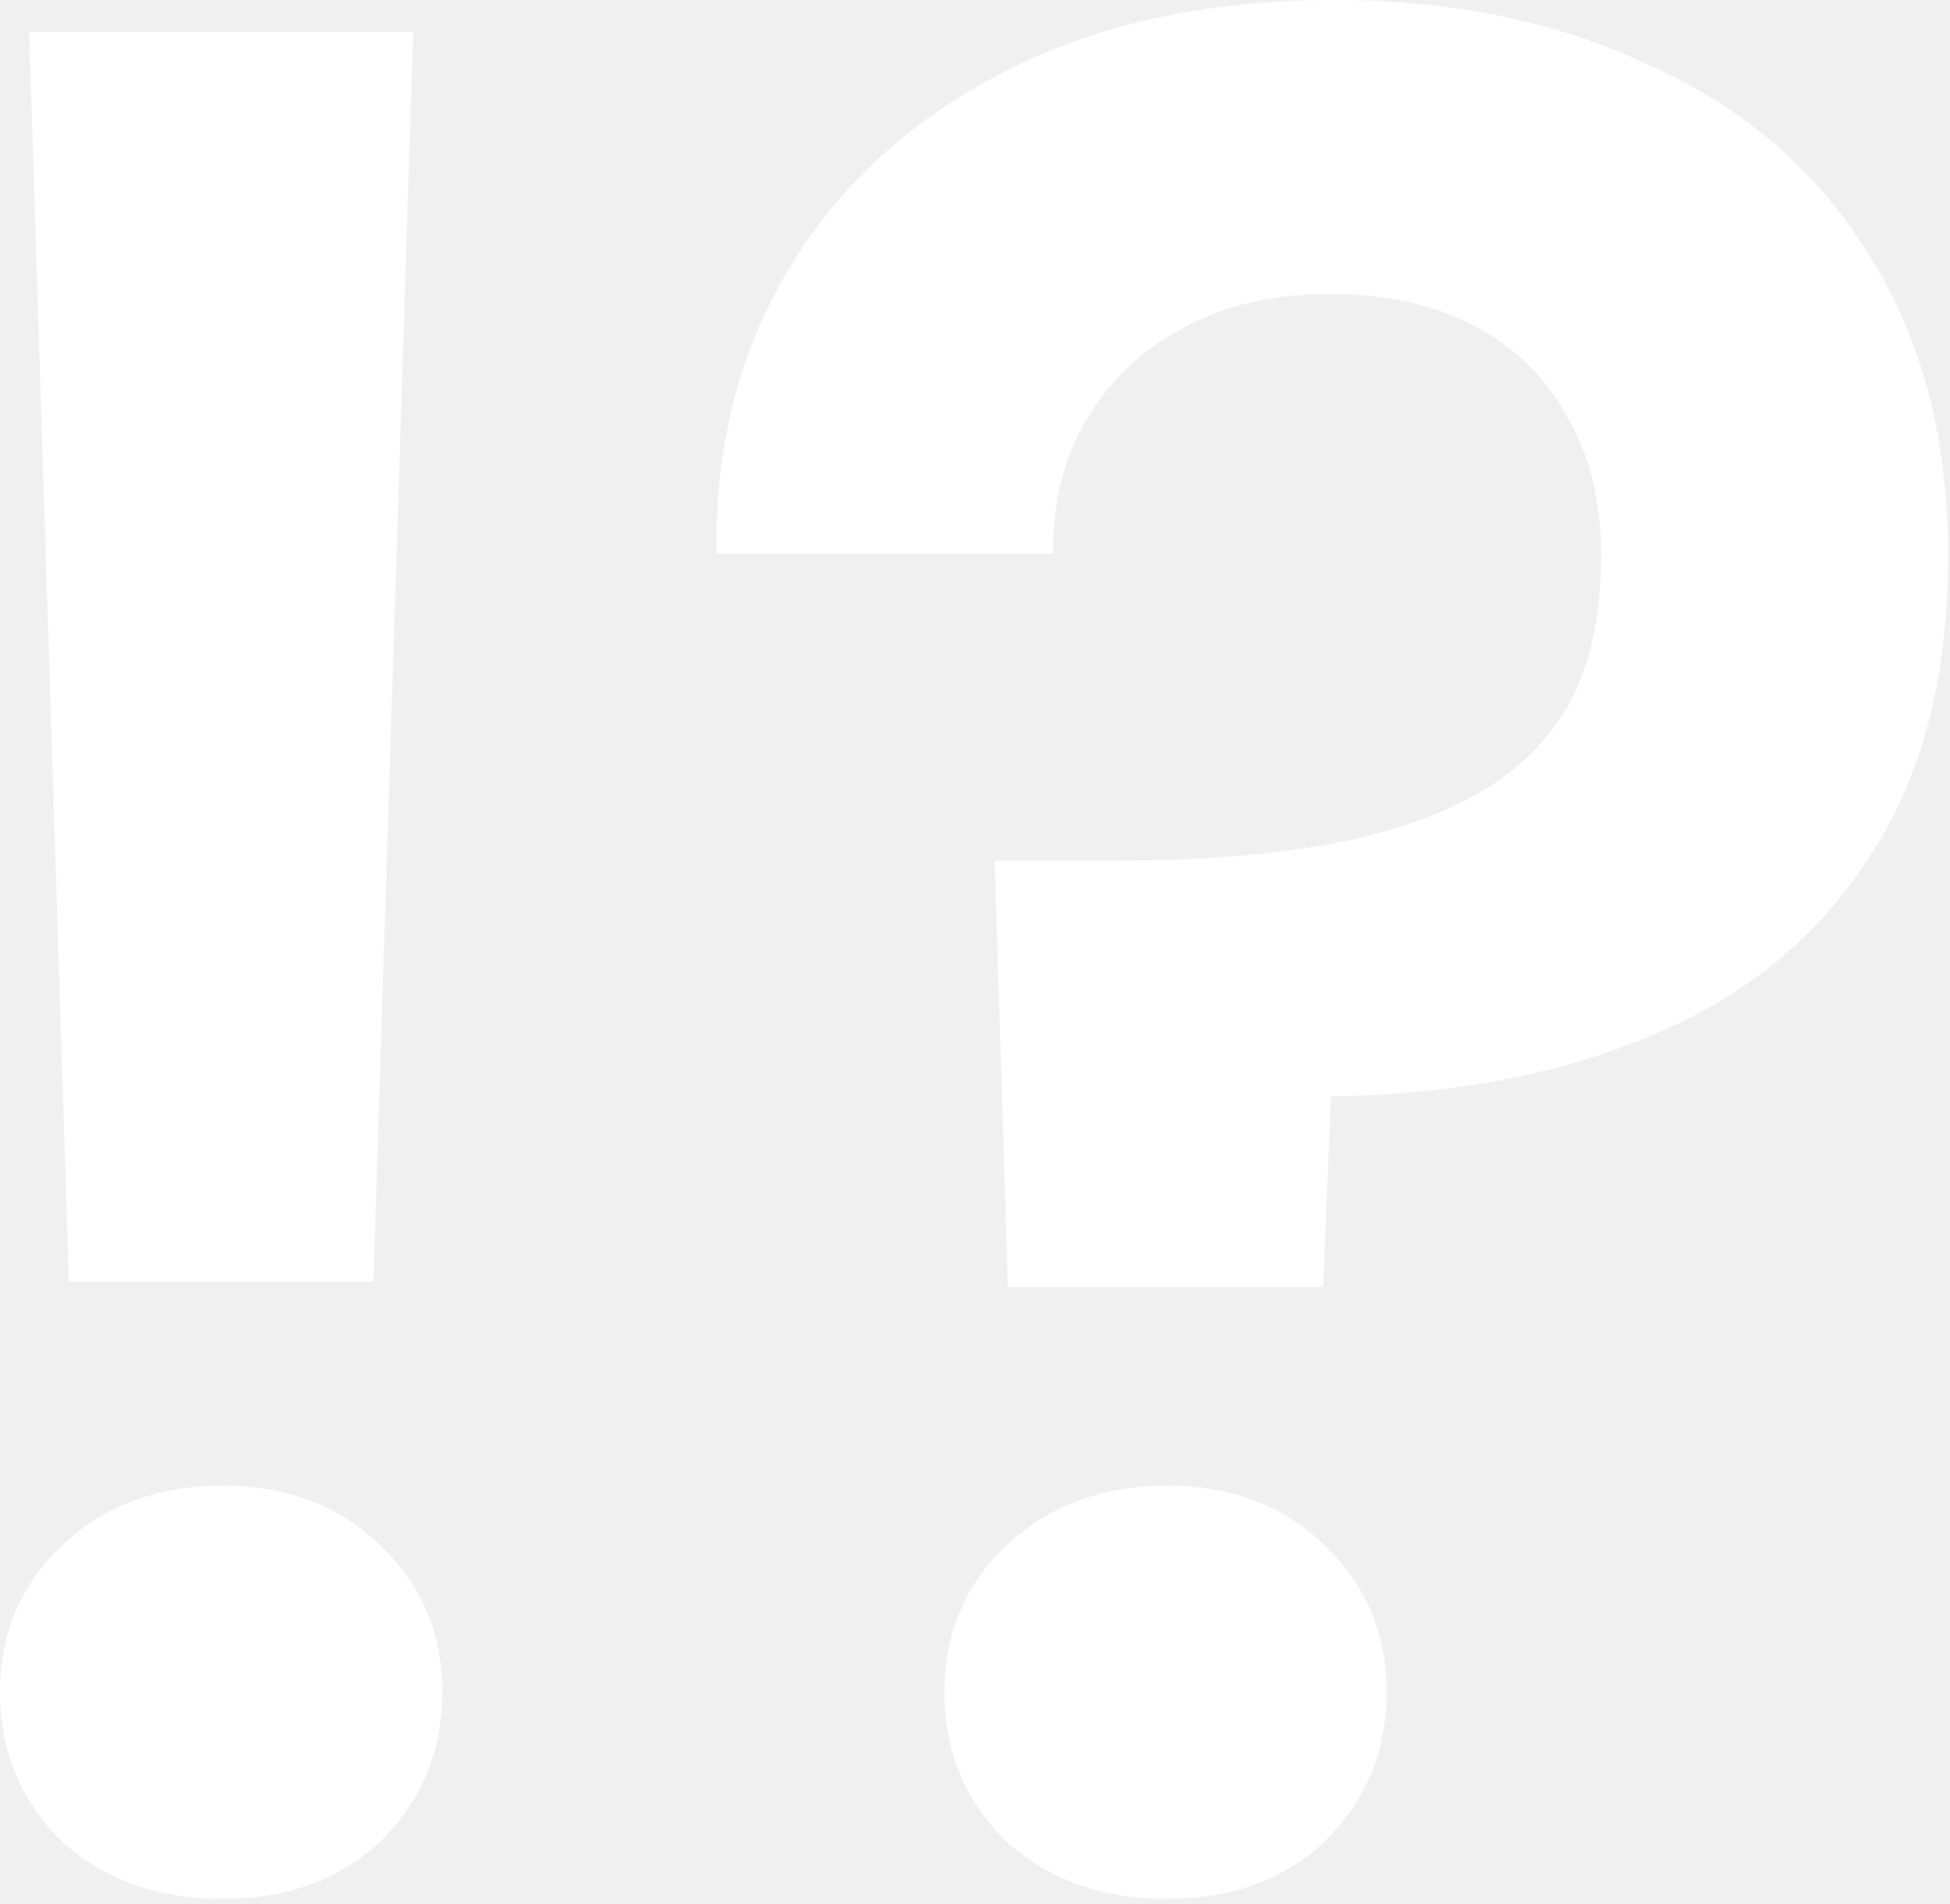
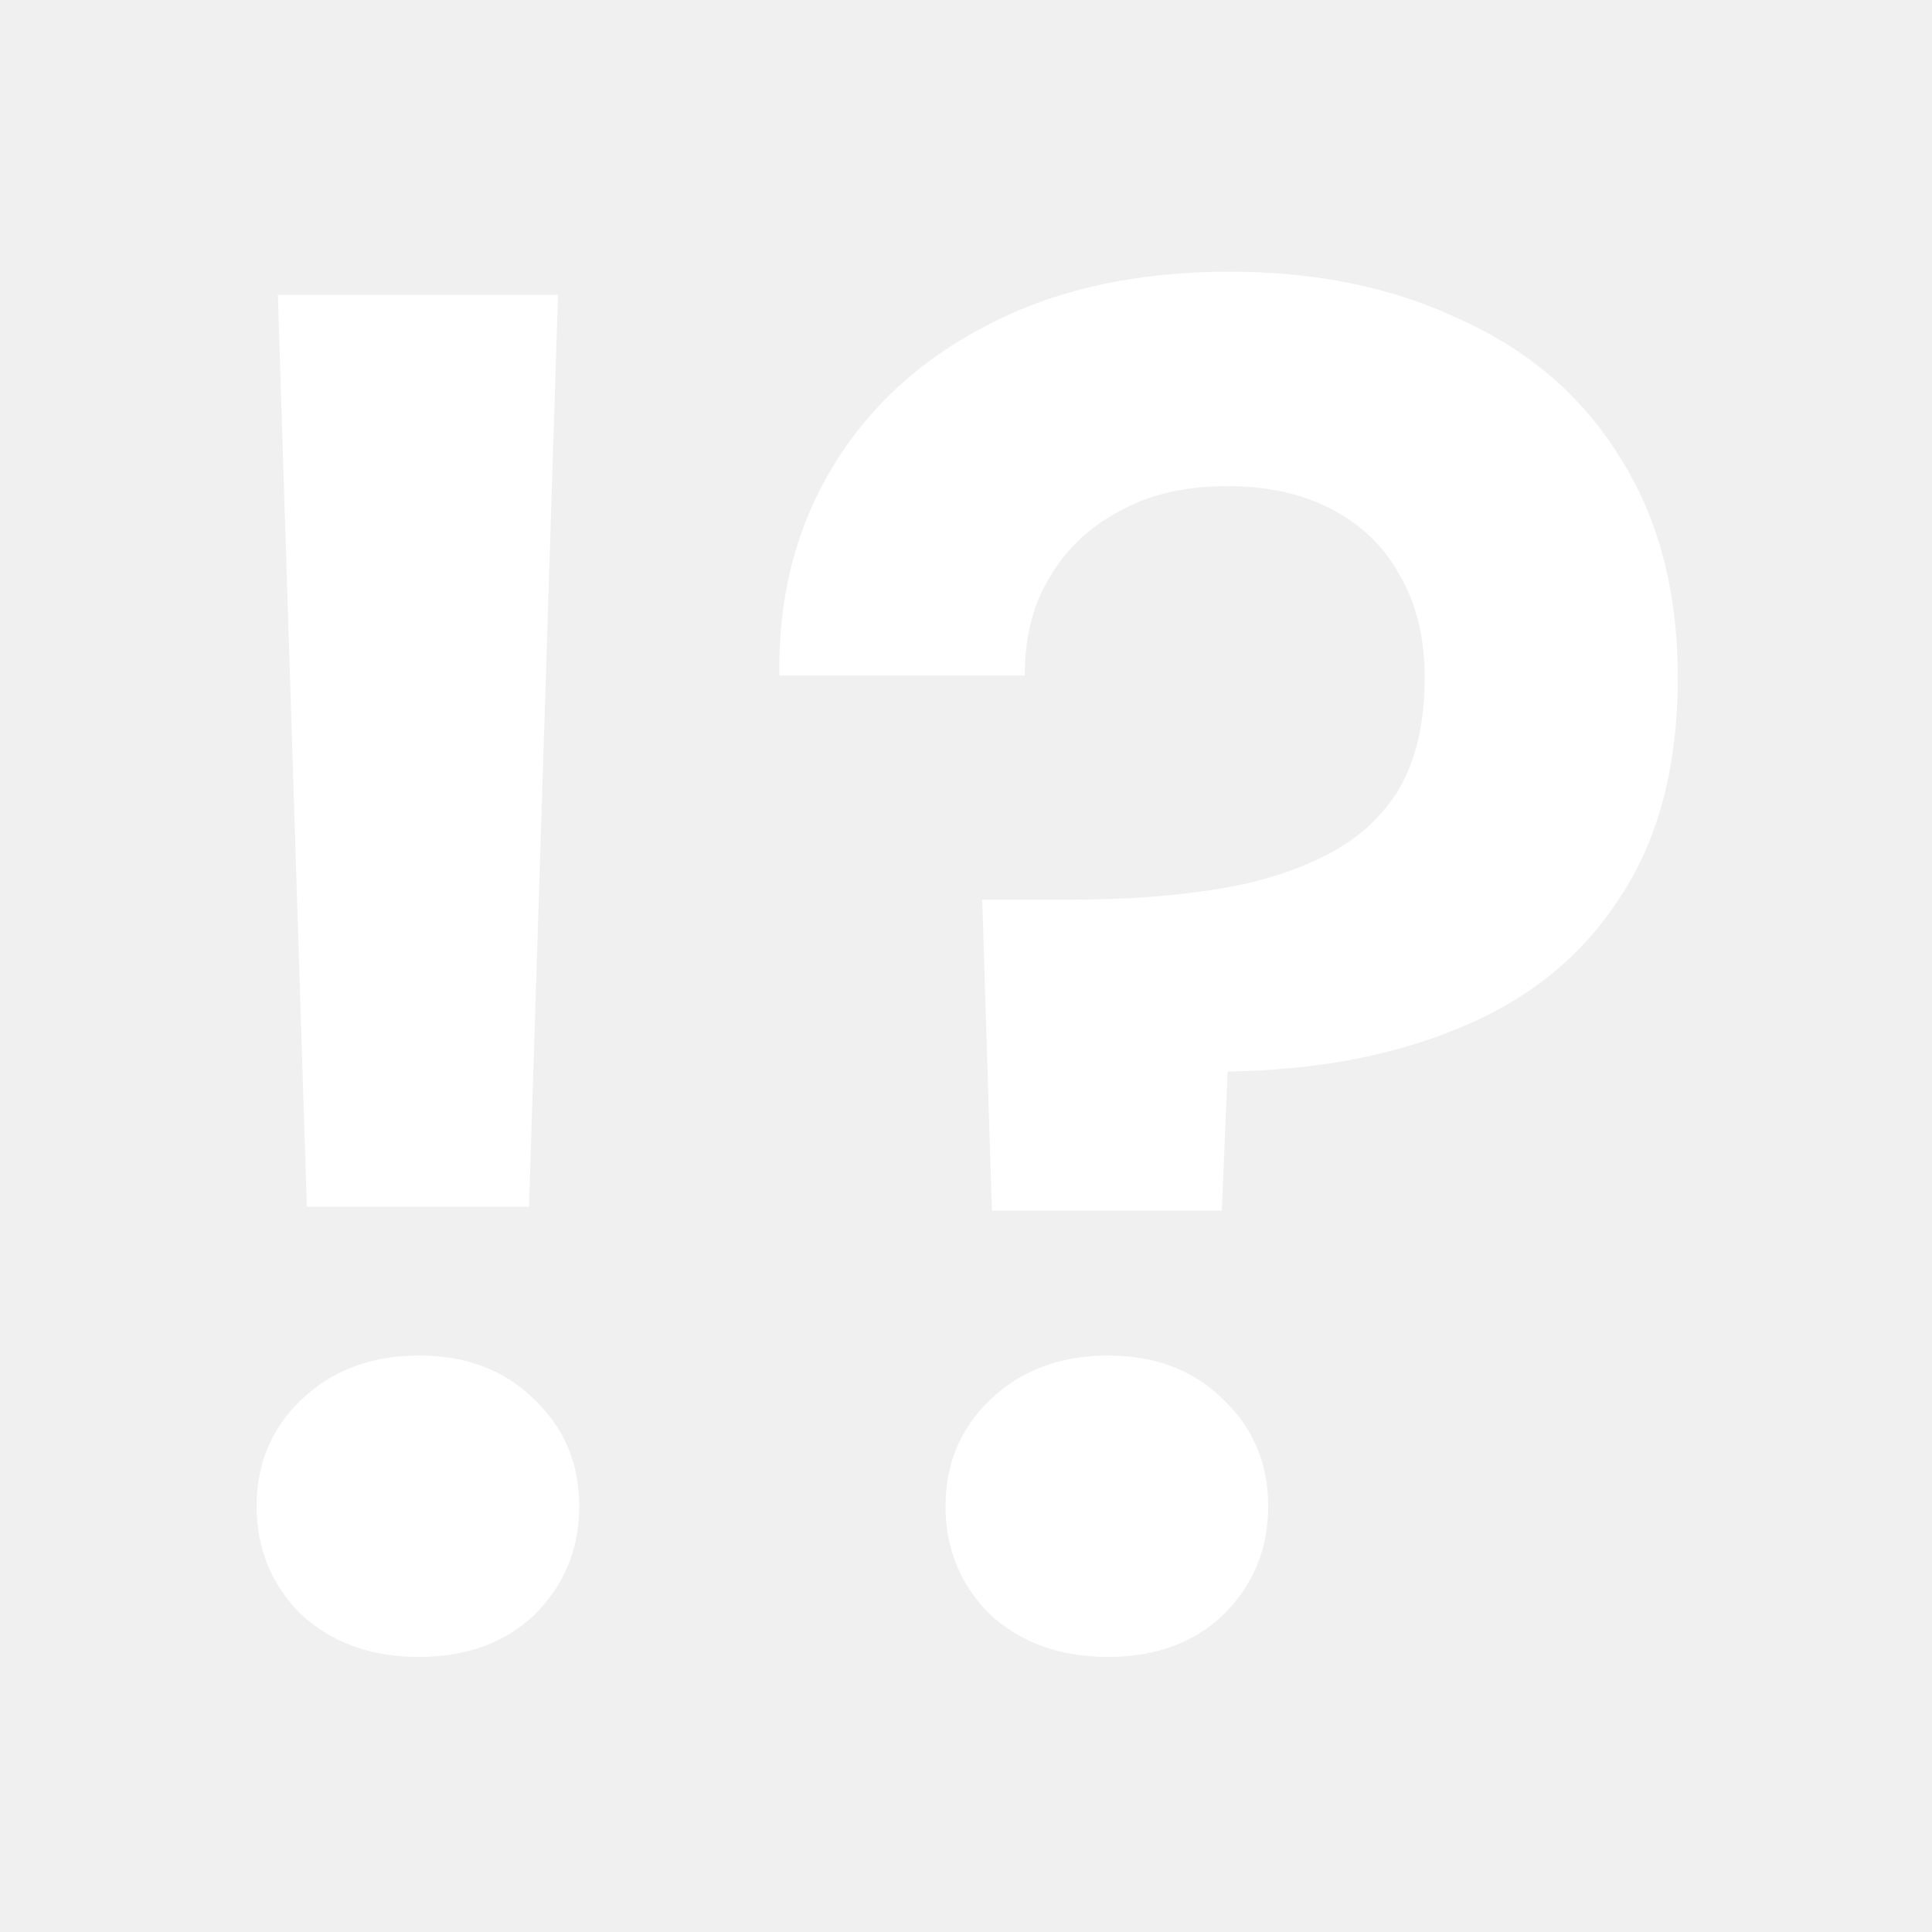
- <svg xmlns="http://www.w3.org/2000/svg" width="377" height="368" viewBox="0 0 377 368" fill="none">
-   <path d="M13.312 247.808L5.632 6.144H79.872L72.192 247.808H13.312ZM43.008 367.104C30.379 367.104 19.968 363.349 11.776 355.84C3.926 347.989 0 338.432 0 327.168C0 315.904 3.926 306.517 11.776 299.008C19.968 291.157 30.379 287.232 43.008 287.232C55.638 287.232 65.878 291.157 73.728 299.008C81.579 306.517 85.504 315.904 85.504 327.168C85.504 338.432 81.579 347.989 73.728 355.84C65.878 363.349 55.638 367.104 43.008 367.104ZM194.864 248.832L192.304 166.4H216.88C229.851 166.4 241.968 165.547 253.232 163.84C264.496 162.133 274.224 159.232 282.416 155.136C290.95 151.04 297.606 145.237 302.384 137.728C307.163 129.877 309.552 119.808 309.552 107.52C309.552 96.939 307.334 87.893 302.896 80.384C298.8 72.875 292.827 67.072 284.976 62.976C277.126 58.88 267.91 56.832 257.328 56.832C246.064 56.832 236.507 59.051 228.656 63.488C220.806 67.584 214.662 73.387 210.224 80.896C205.787 88.064 203.568 96.768 203.568 107.008H138.544C138.203 86.528 142.811 68.267 152.368 52.224C161.926 36.181 175.579 23.552 193.328 14.336C211.419 4.779 232.923 -6.10352e-05 257.84 -6.10352e-05C281.051 -6.10352e-05 301.531 4.267 319.28 12.8C337.371 20.992 351.366 33.109 361.264 49.152C371.504 65.195 376.624 84.651 376.624 107.52C376.624 131.072 371.504 150.528 361.264 165.888C351.366 181.248 337.371 192.683 319.28 200.192C301.531 207.701 280.88 211.627 257.328 211.968L255.792 248.832H194.864ZM225.584 367.104C212.955 367.104 202.544 363.349 194.352 355.84C186.502 347.989 182.576 338.432 182.576 327.168C182.576 315.904 186.502 306.517 194.352 299.008C202.544 291.157 212.955 287.232 225.584 287.232C238.214 287.232 248.454 291.157 256.304 299.008C264.155 306.517 268.08 315.904 268.08 327.168C268.08 338.432 264.155 347.989 256.304 355.84C248.454 363.349 238.214 367.104 225.584 367.104Z" fill="white" />
+ <svg xmlns="http://www.w3.org/2000/svg" width="512" height="512" viewBox="0 0 512 512" fill="none">
+   <path d="M81.312 319.808L73.632 78.144H147.872L140.192 319.808H81.312ZM111.008 439.104C98.379 439.104 87.968 435.349 79.776 427.84C71.925 419.989 68 410.432 68 399.168C68 387.904 71.925 378.517 79.776 371.008C87.968 363.157 98.379 359.232 111.008 359.232C123.637 359.232 133.877 363.157 141.728 371.008C149.579 378.517 153.504 387.904 153.504 399.168C153.504 410.432 149.579 419.989 141.728 427.84C133.877 435.349 123.637 439.104 111.008 439.104ZM262.864 320.832L260.304 238.4H284.88C297.851 238.4 309.968 237.547 321.232 235.84C332.496 234.133 342.224 231.232 350.416 227.136C358.95 223.04 365.606 217.237 370.384 209.728C375.163 201.877 377.552 191.808 377.552 179.52C377.552 168.939 375.334 159.893 370.896 152.384C366.8 144.875 360.827 139.072 352.976 134.976C345.126 130.88 335.91 128.832 325.328 128.832C314.064 128.832 304.507 131.051 296.656 135.488C288.806 139.584 282.662 145.387 278.224 152.896C273.787 160.064 271.568 168.768 271.568 179.008H206.544C206.203 158.528 210.811 140.267 220.368 124.224C229.926 108.181 243.579 95.552 261.328 86.336C279.419 76.779 300.923 72 325.84 72C349.051 72 369.531 76.267 387.28 84.8C405.371 92.992 419.366 105.109 429.264 121.152C439.504 137.195 444.624 156.651 444.624 179.52C444.624 203.072 439.504 222.528 429.264 237.888C419.366 253.248 405.371 264.683 387.28 272.192C369.531 279.701 348.88 283.627 325.328 283.968L323.792 320.832H262.864ZM293.584 439.104C280.955 439.104 270.544 435.349 262.352 427.84C254.502 419.989 250.576 410.432 250.576 399.168C250.576 387.904 254.502 378.517 262.352 371.008C270.544 363.157 280.955 359.232 293.584 359.232C306.214 359.232 316.454 363.157 324.304 371.008C332.155 378.517 336.08 387.904 336.08 399.168C336.08 410.432 332.155 419.989 324.304 427.84C316.454 435.349 306.214 439.104 293.584 439.104Z" fill="white" />
</svg>
